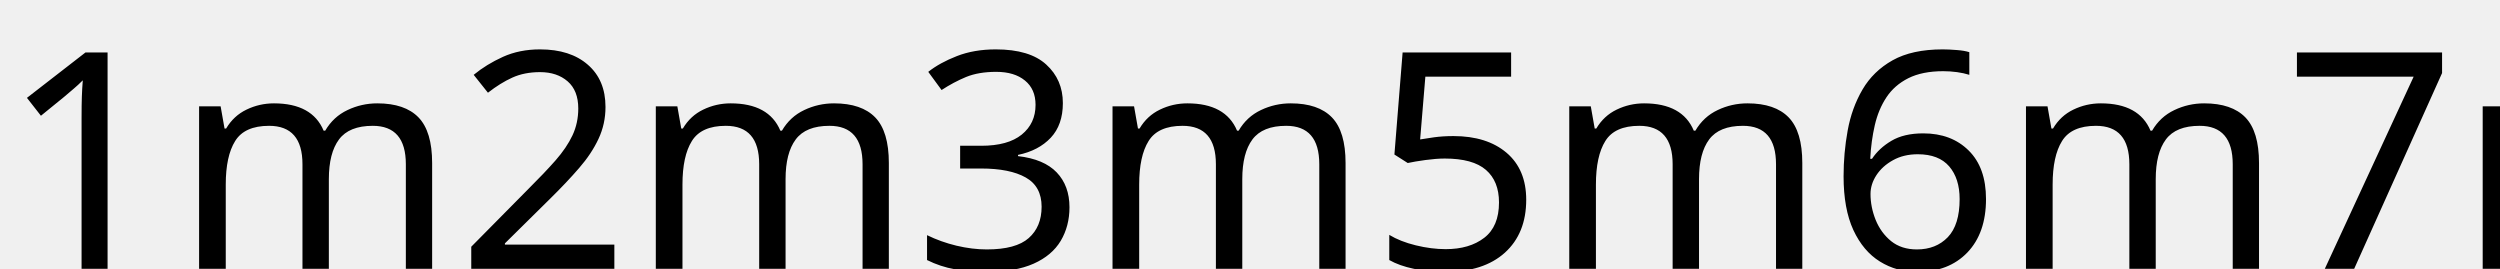
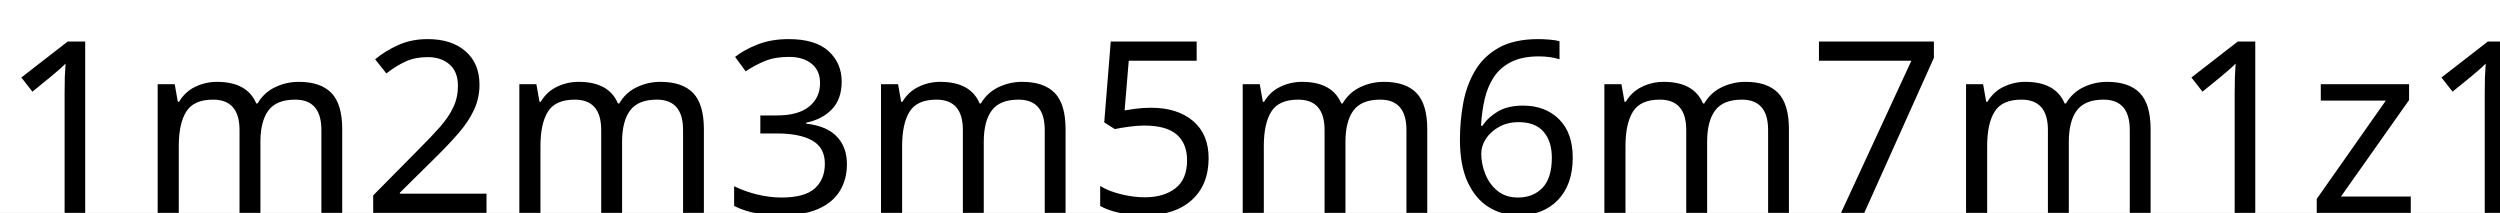
- <svg xmlns="http://www.w3.org/2000/svg" width="1583.808" height="170.112" viewBox="0 0 419.049 45.009" version="1.1" id="svg1">
+ <svg xmlns="http://www.w3.org/2000/svg" width="2000" height="170.112" viewBox="0 0 529.167 45.009" version="1.1" id="svg1">
  <defs id="defs1" />
  <g id="layer1">
+     <rect style="fill:#ffffff;stroke:#000000;stroke-width:0;paint-order:markers stroke fill;fill-opacity:1" id="rect1" width="529.167" height="44.979" x="0" y="-1.5068053e-06" />
    <text xml:space="preserve" style="font-style:normal;font-variant:normal;font-weight:normal;font-stretch:normal;font-size:50.8px;font-family:Riichi-Mahjong;-inkscape-font-specification:'Riichi-Mahjong, Normal';font-variant-ligatures:normal;font-variant-caps:normal;font-variant-numeric:normal;font-variant-east-asian:normal;text-align:start;writing-mode:lr-tb;direction:ltr;text-anchor:start;fill:#000000;stroke:#000000;stroke-width:0;paint-order:markers stroke fill" x="0" y="45.06" id="text1">
      <tspan id="tspan1" style="font-style:normal;font-variant:normal;font-weight:normal;font-stretch:normal;font-size:50.8px;font-family:Riichi-Mahjong;-inkscape-font-specification:'Riichi-Mahjong, Normal';font-variant-ligatures:normal;font-variant-caps:normal;font-variant-numeric:normal;font-variant-east-asian:normal;stroke-width:0" x="0" y="45.06">1m2m3m5m6m7m1z1z5z5z5z-9m9m</tspan>
    </text>
  </g>
</svg>
